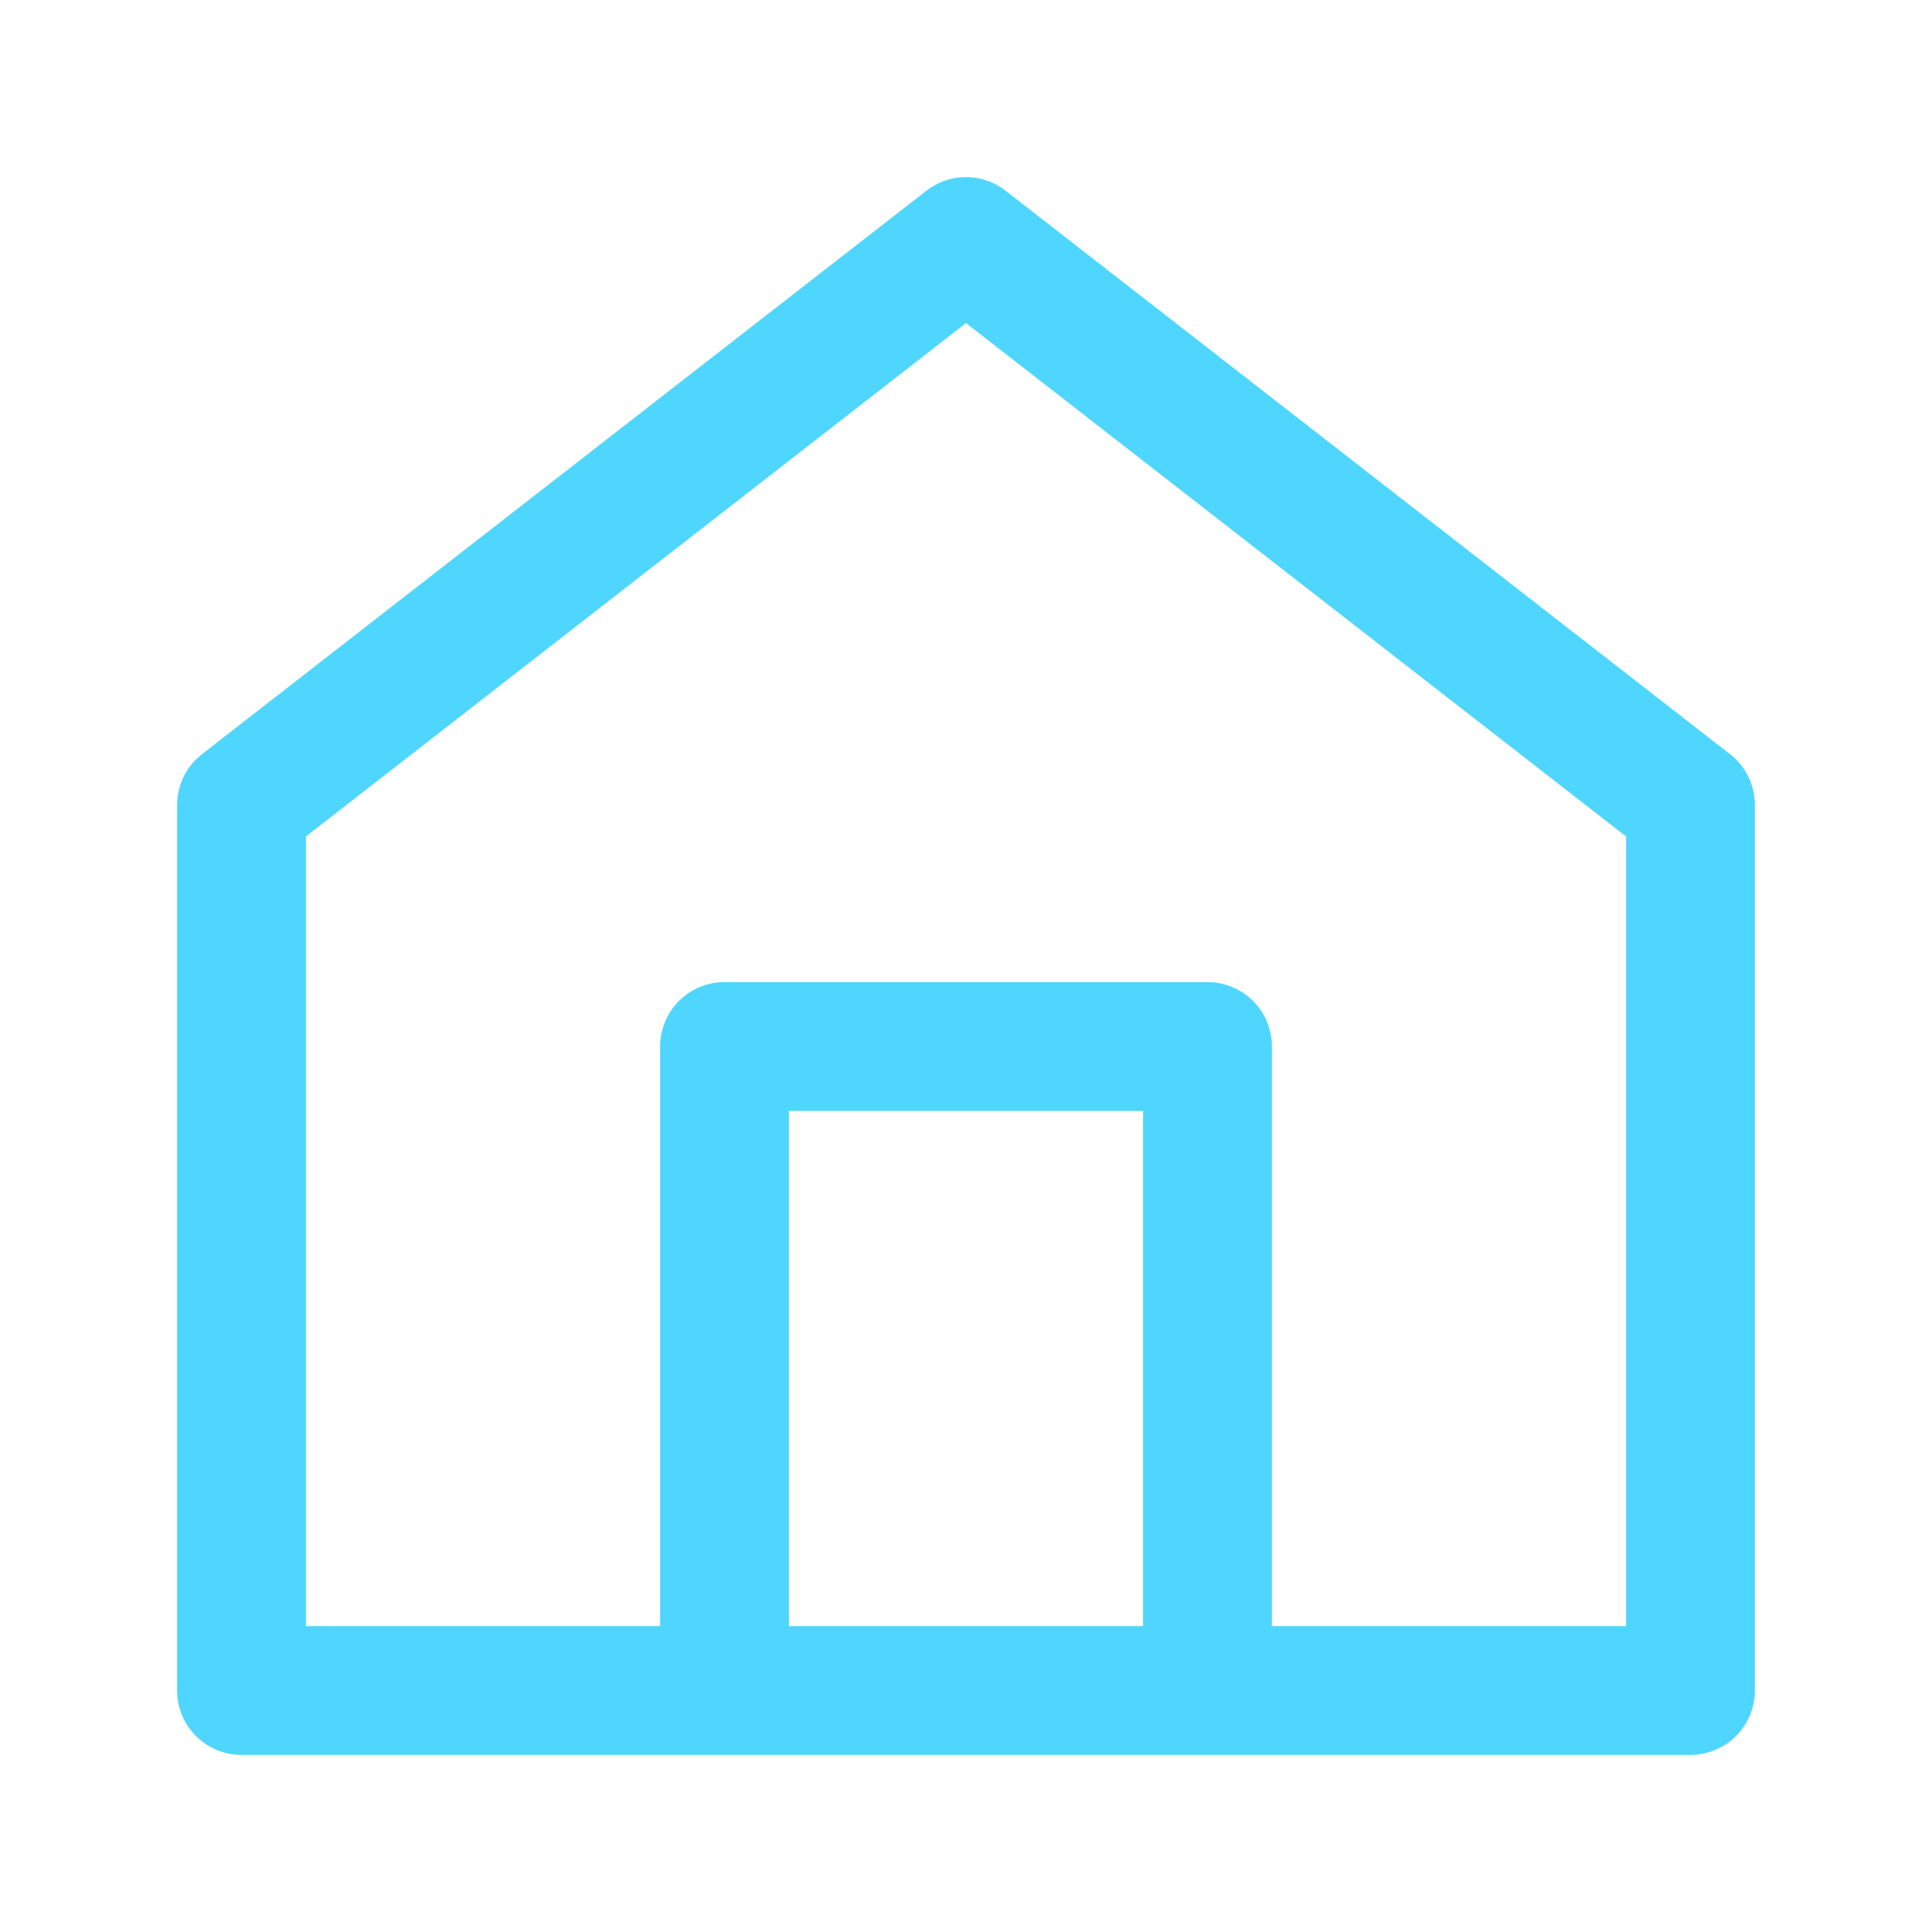
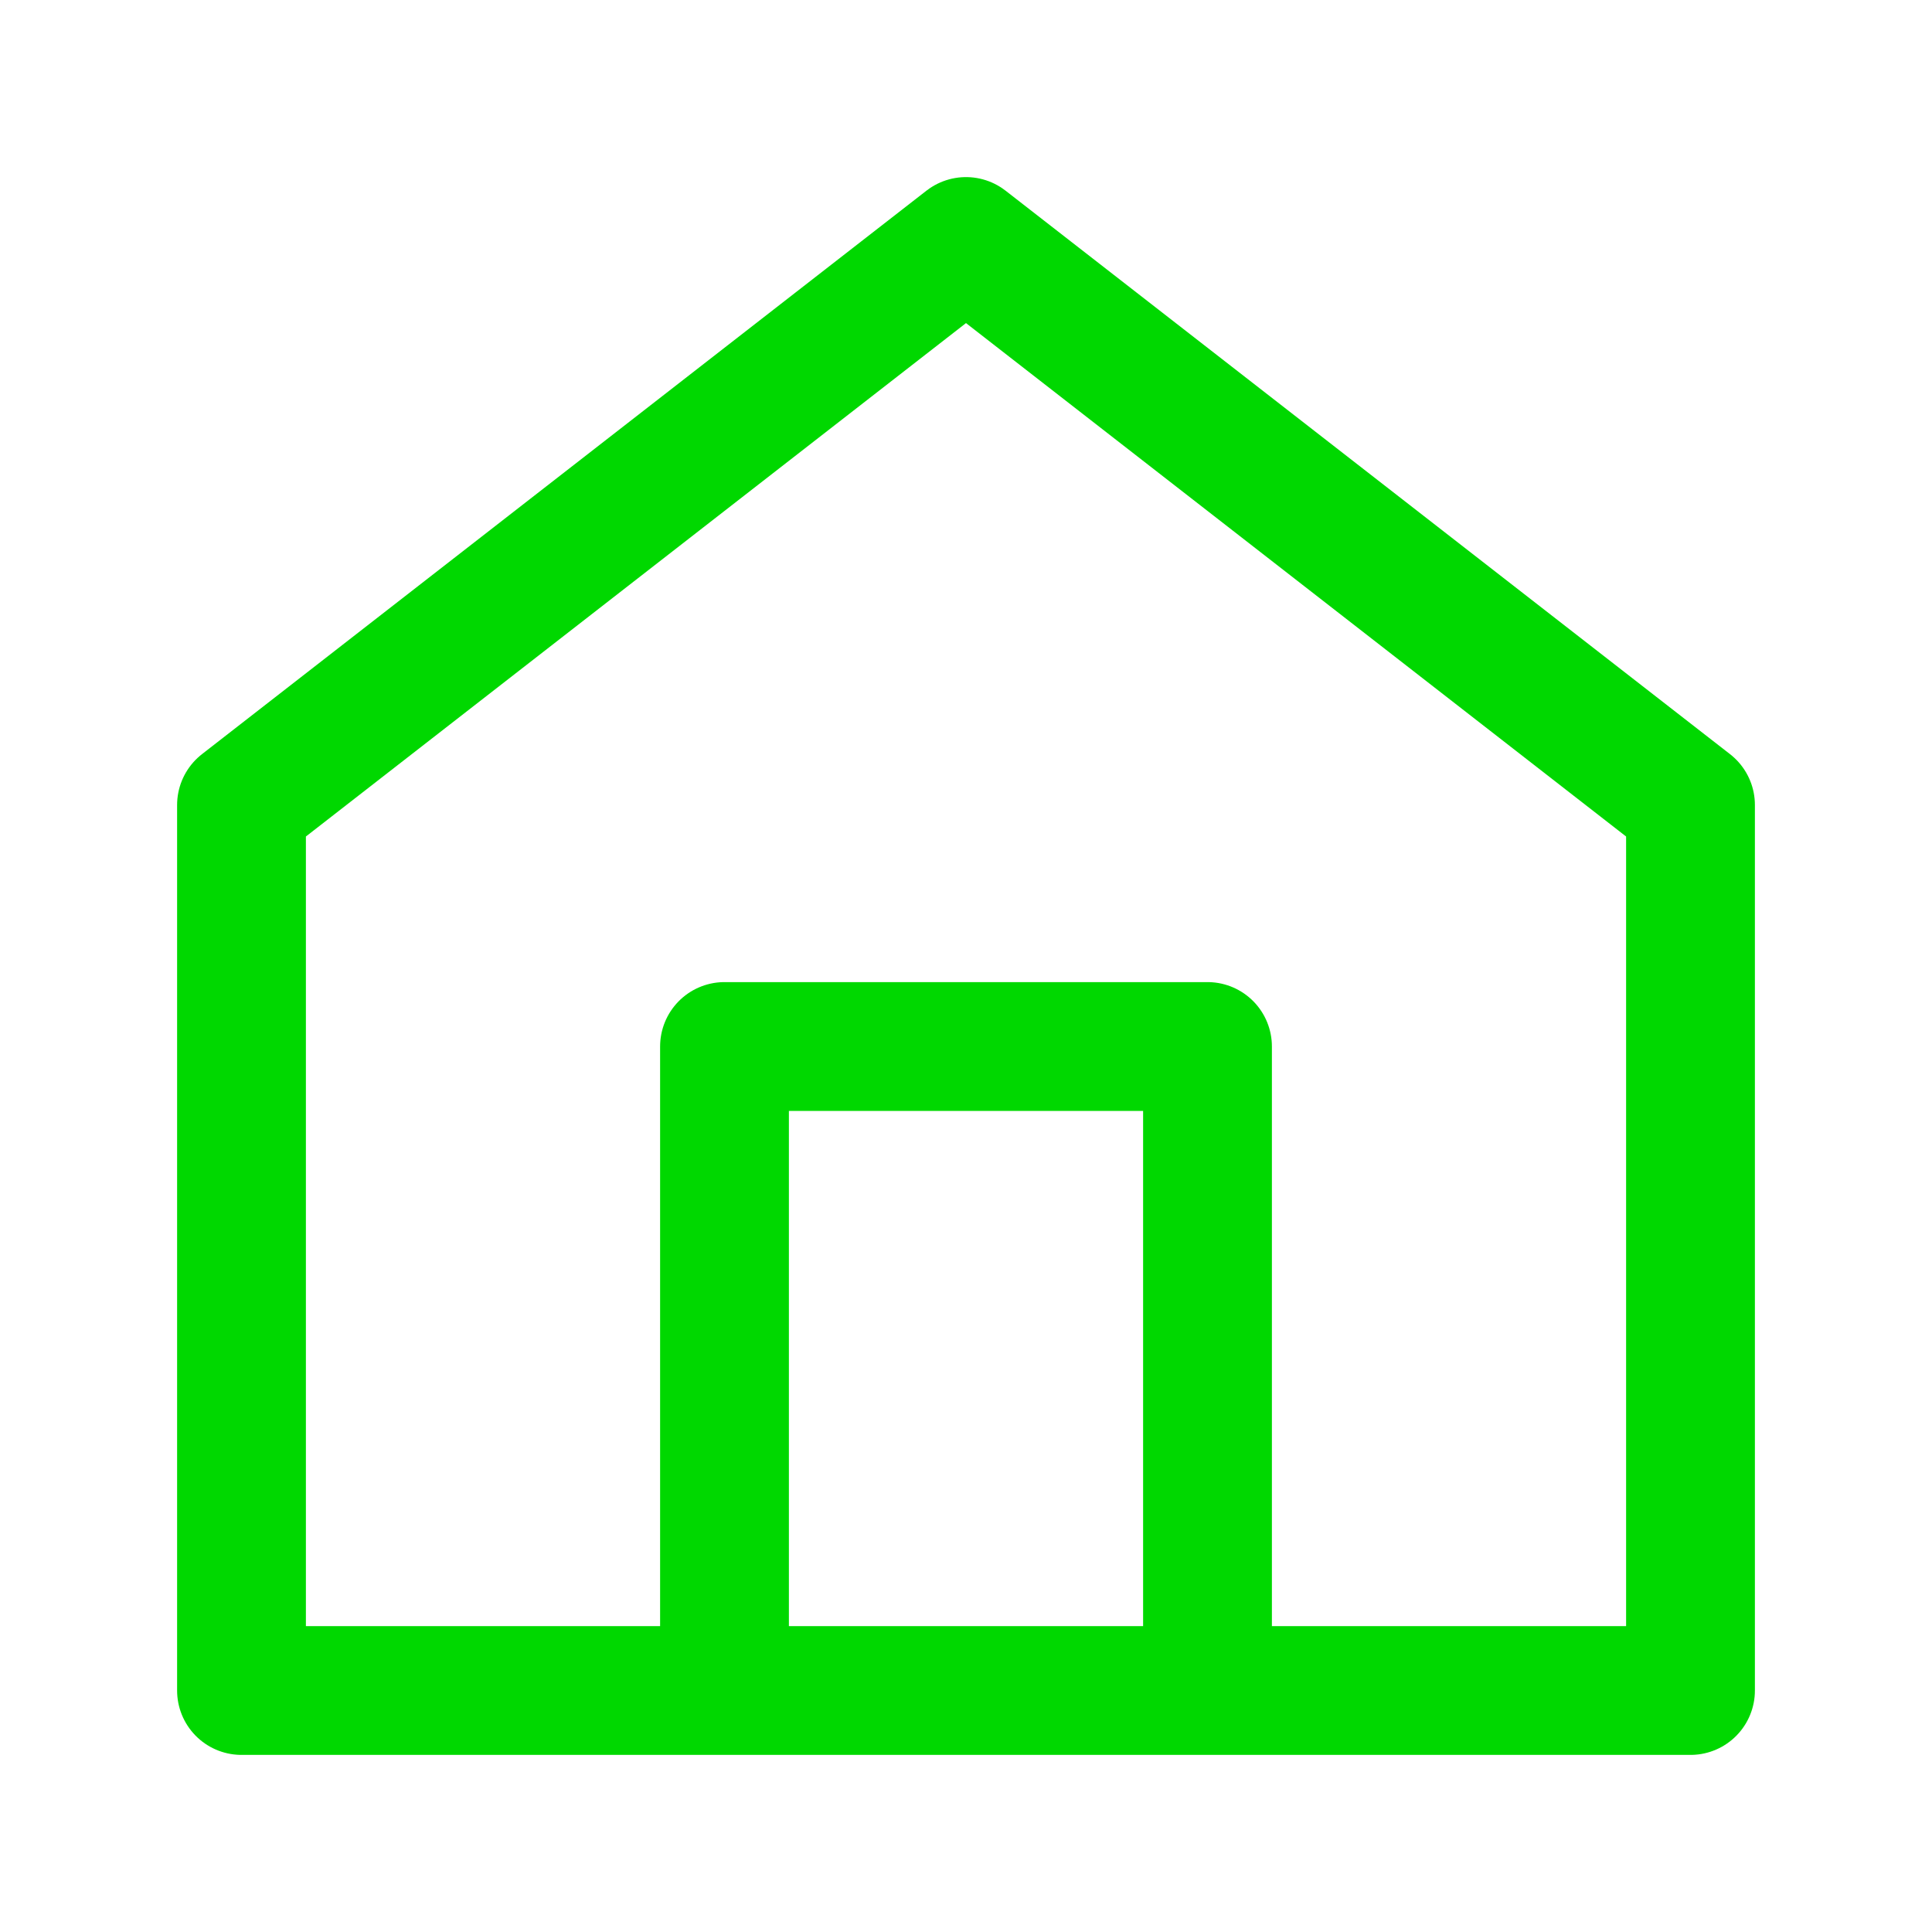
<svg xmlns="http://www.w3.org/2000/svg" width="24" height="24" viewBox="0 0 24 24">
-   <path d="M3 10L12 3l9 7v11H3z M9 21v-8h6v8" fill="none" stroke="#4FD6FF" stroke-width="1.6" stroke-linecap="round" stroke-linejoin="round" />
+   <path d="M3 10L12 3l9 7v11H3z M9 21v-8h6v8" fill="none" stroke="#00D800" stroke-width="1.6" stroke-linecap="round" stroke-linejoin="round" />
</svg>
